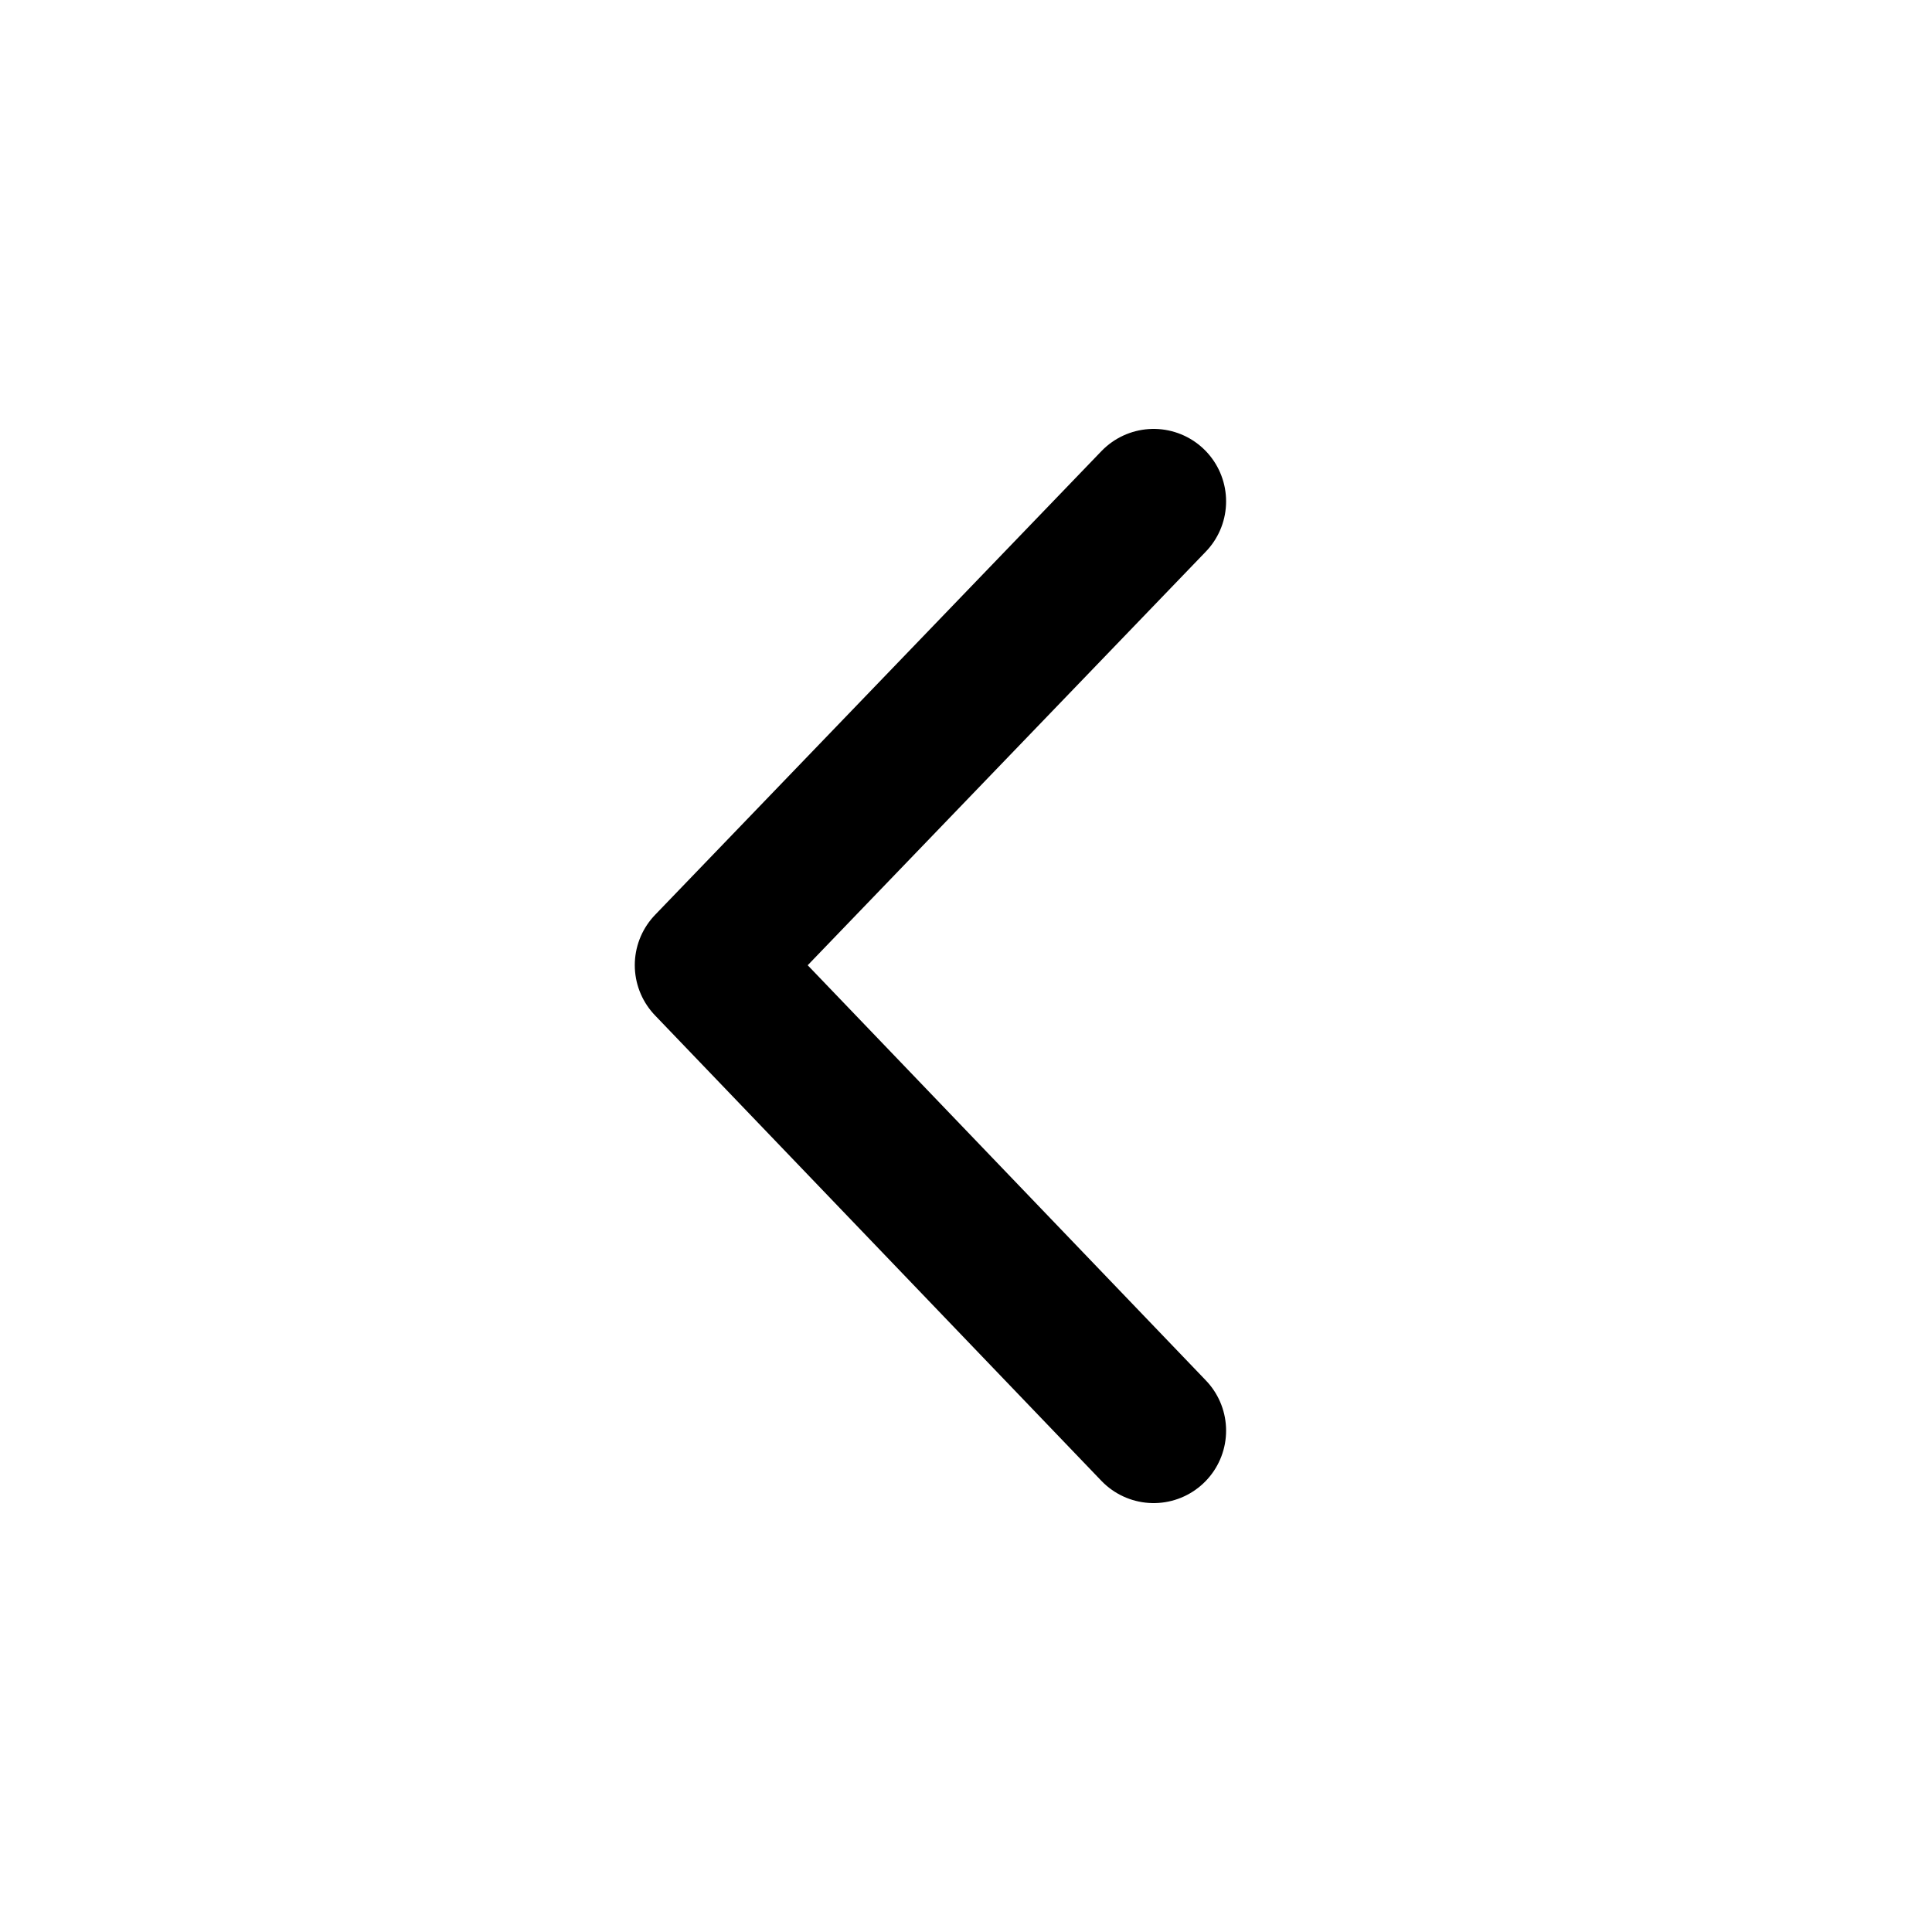
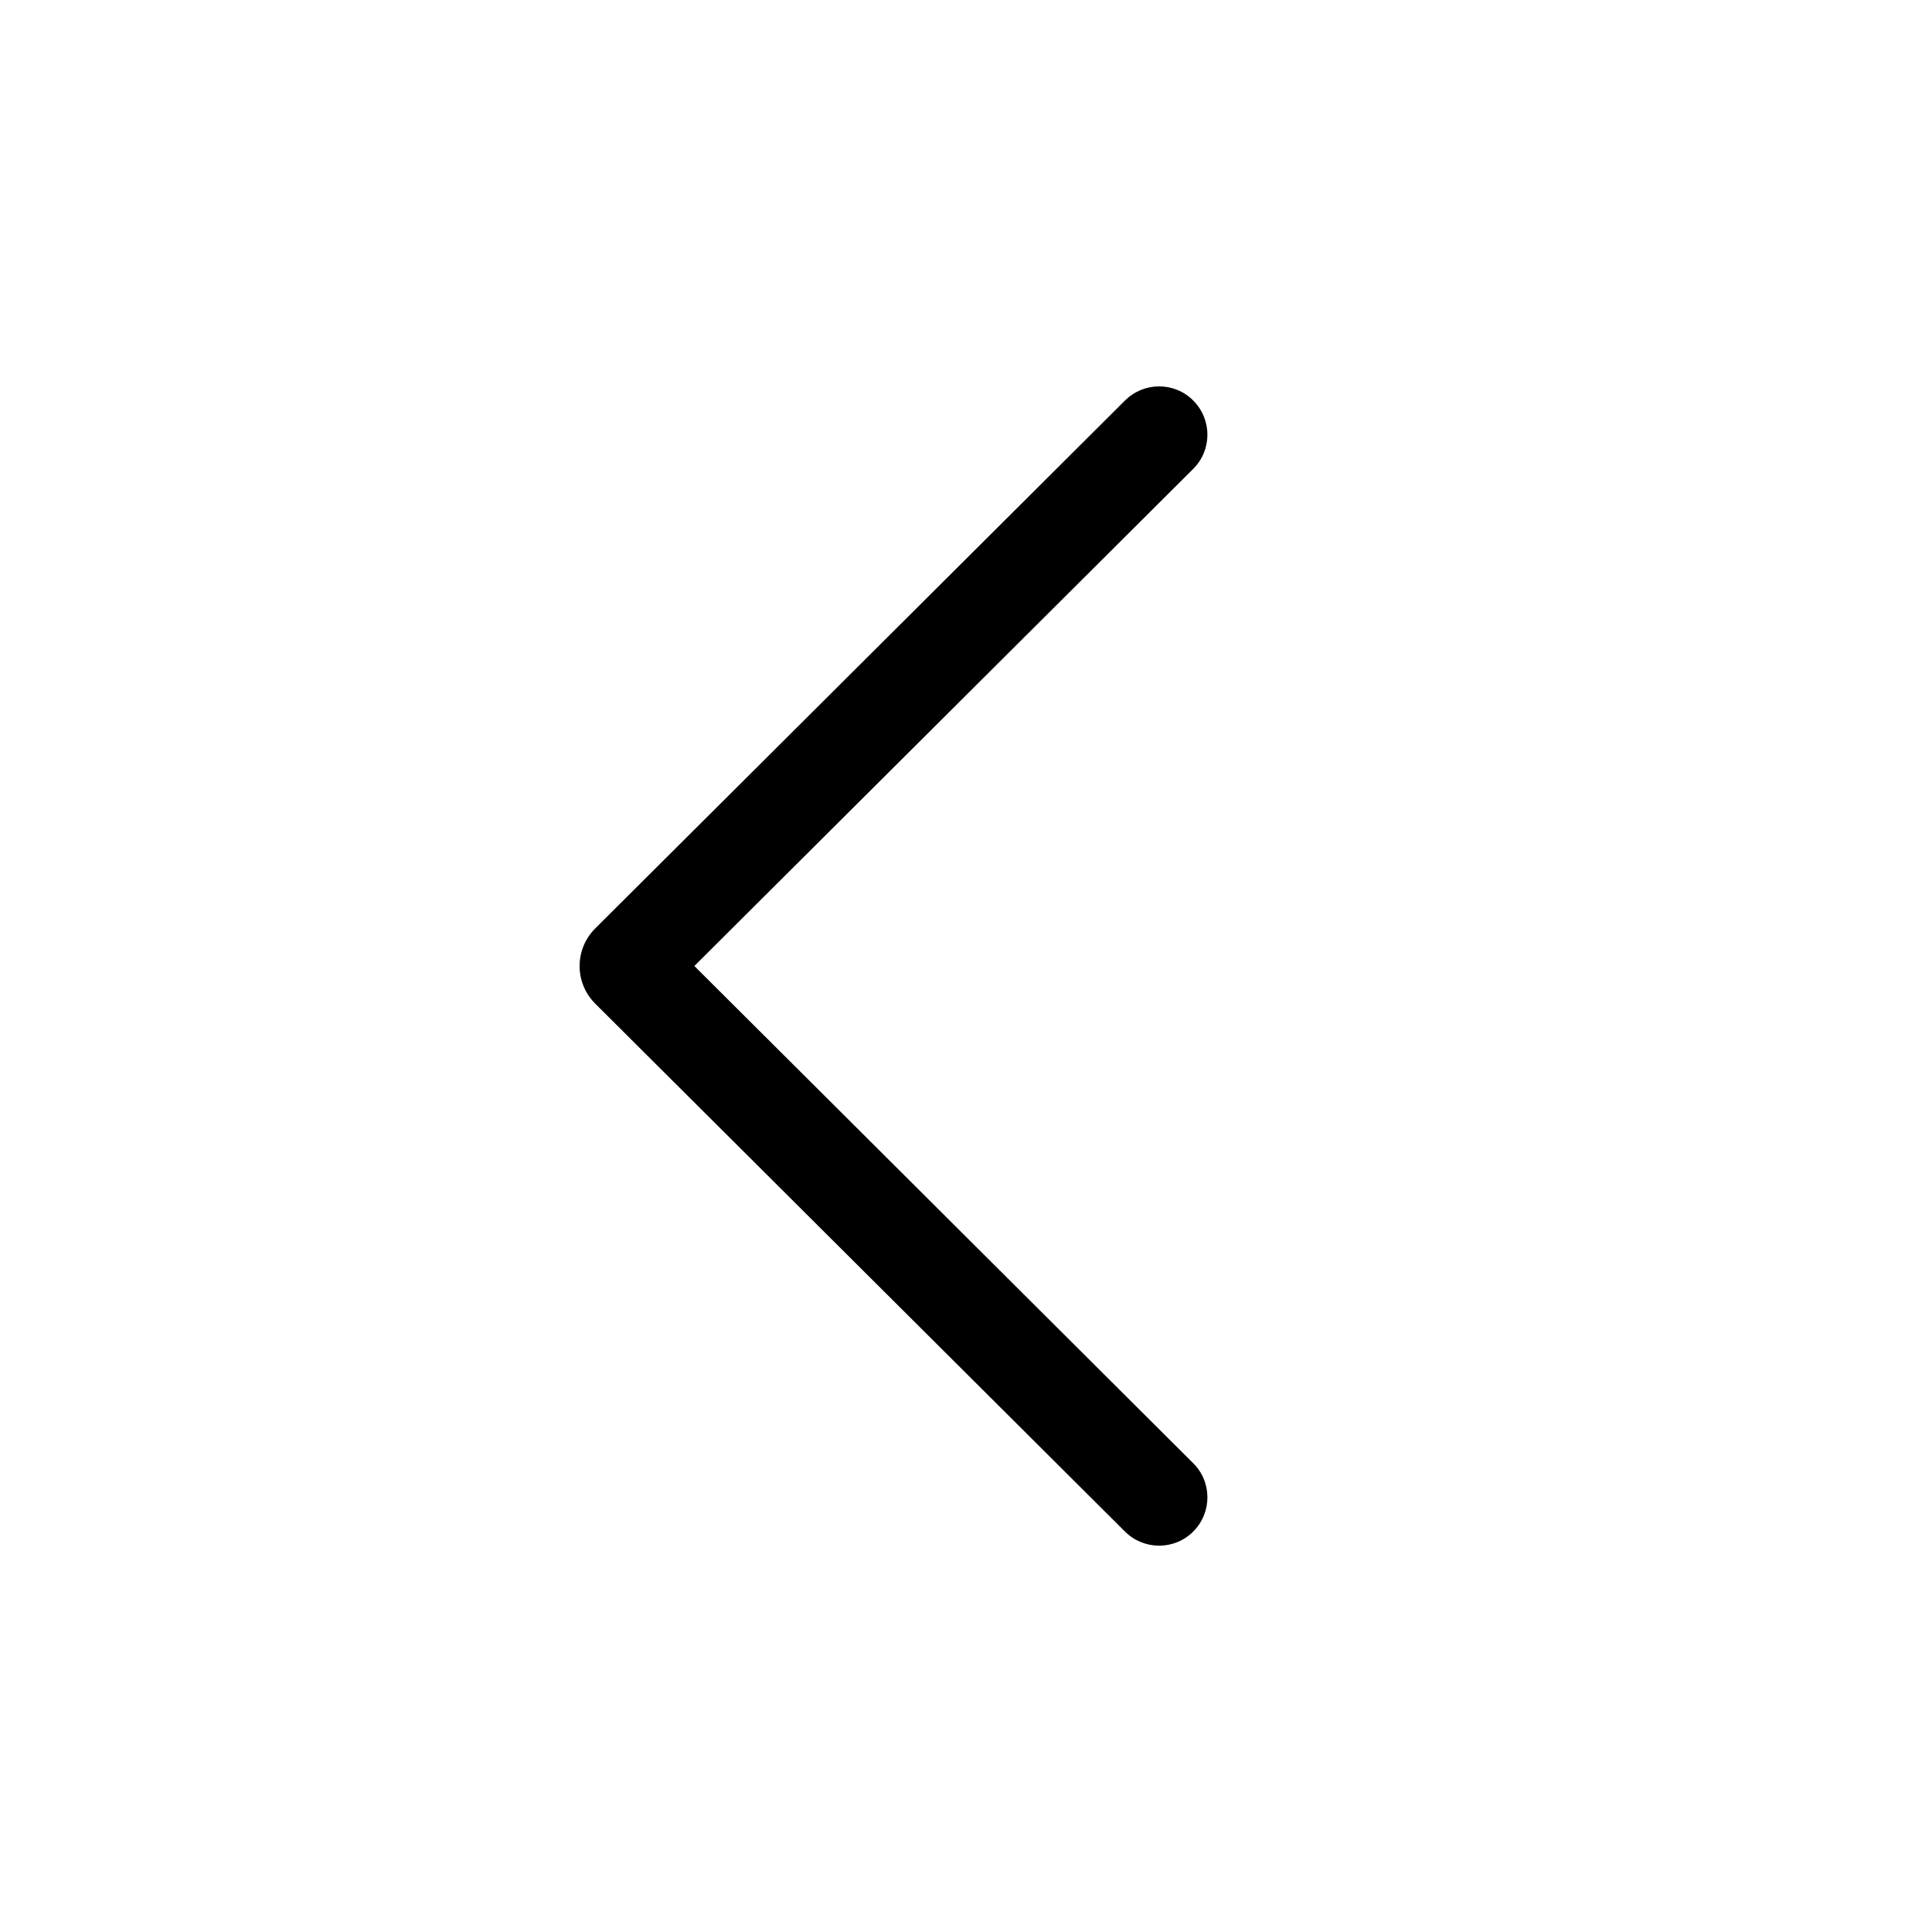
- <svg xmlns="http://www.w3.org/2000/svg" width="16" height="16" viewBox="0 0 16 16" fill="none">
-   <path d="M9.554 4.152L5.857 7.993L9.554 11.848" stroke="black" stroke-width="1.2" stroke-linecap="round" stroke-linejoin="round" />
+ <svg xmlns="http://www.w3.org/2000/svg" width="20" height="20" viewBox="0 0 20 20" fill="none">
+   <path d="M12.353 15.854C12.159 16.049 11.842 16.05 11.646 15.855L6.162 10.39C5.946 10.175 5.946 9.826 6.162 9.611L11.646 4.146C11.842 3.951 12.159 3.951 12.353 4.147C12.548 4.343 12.548 4.659 12.352 4.854L7.188 10L12.352 15.147C12.548 15.341 12.548 15.658 12.353 15.854Z" fill="currentColor" />
</svg>
